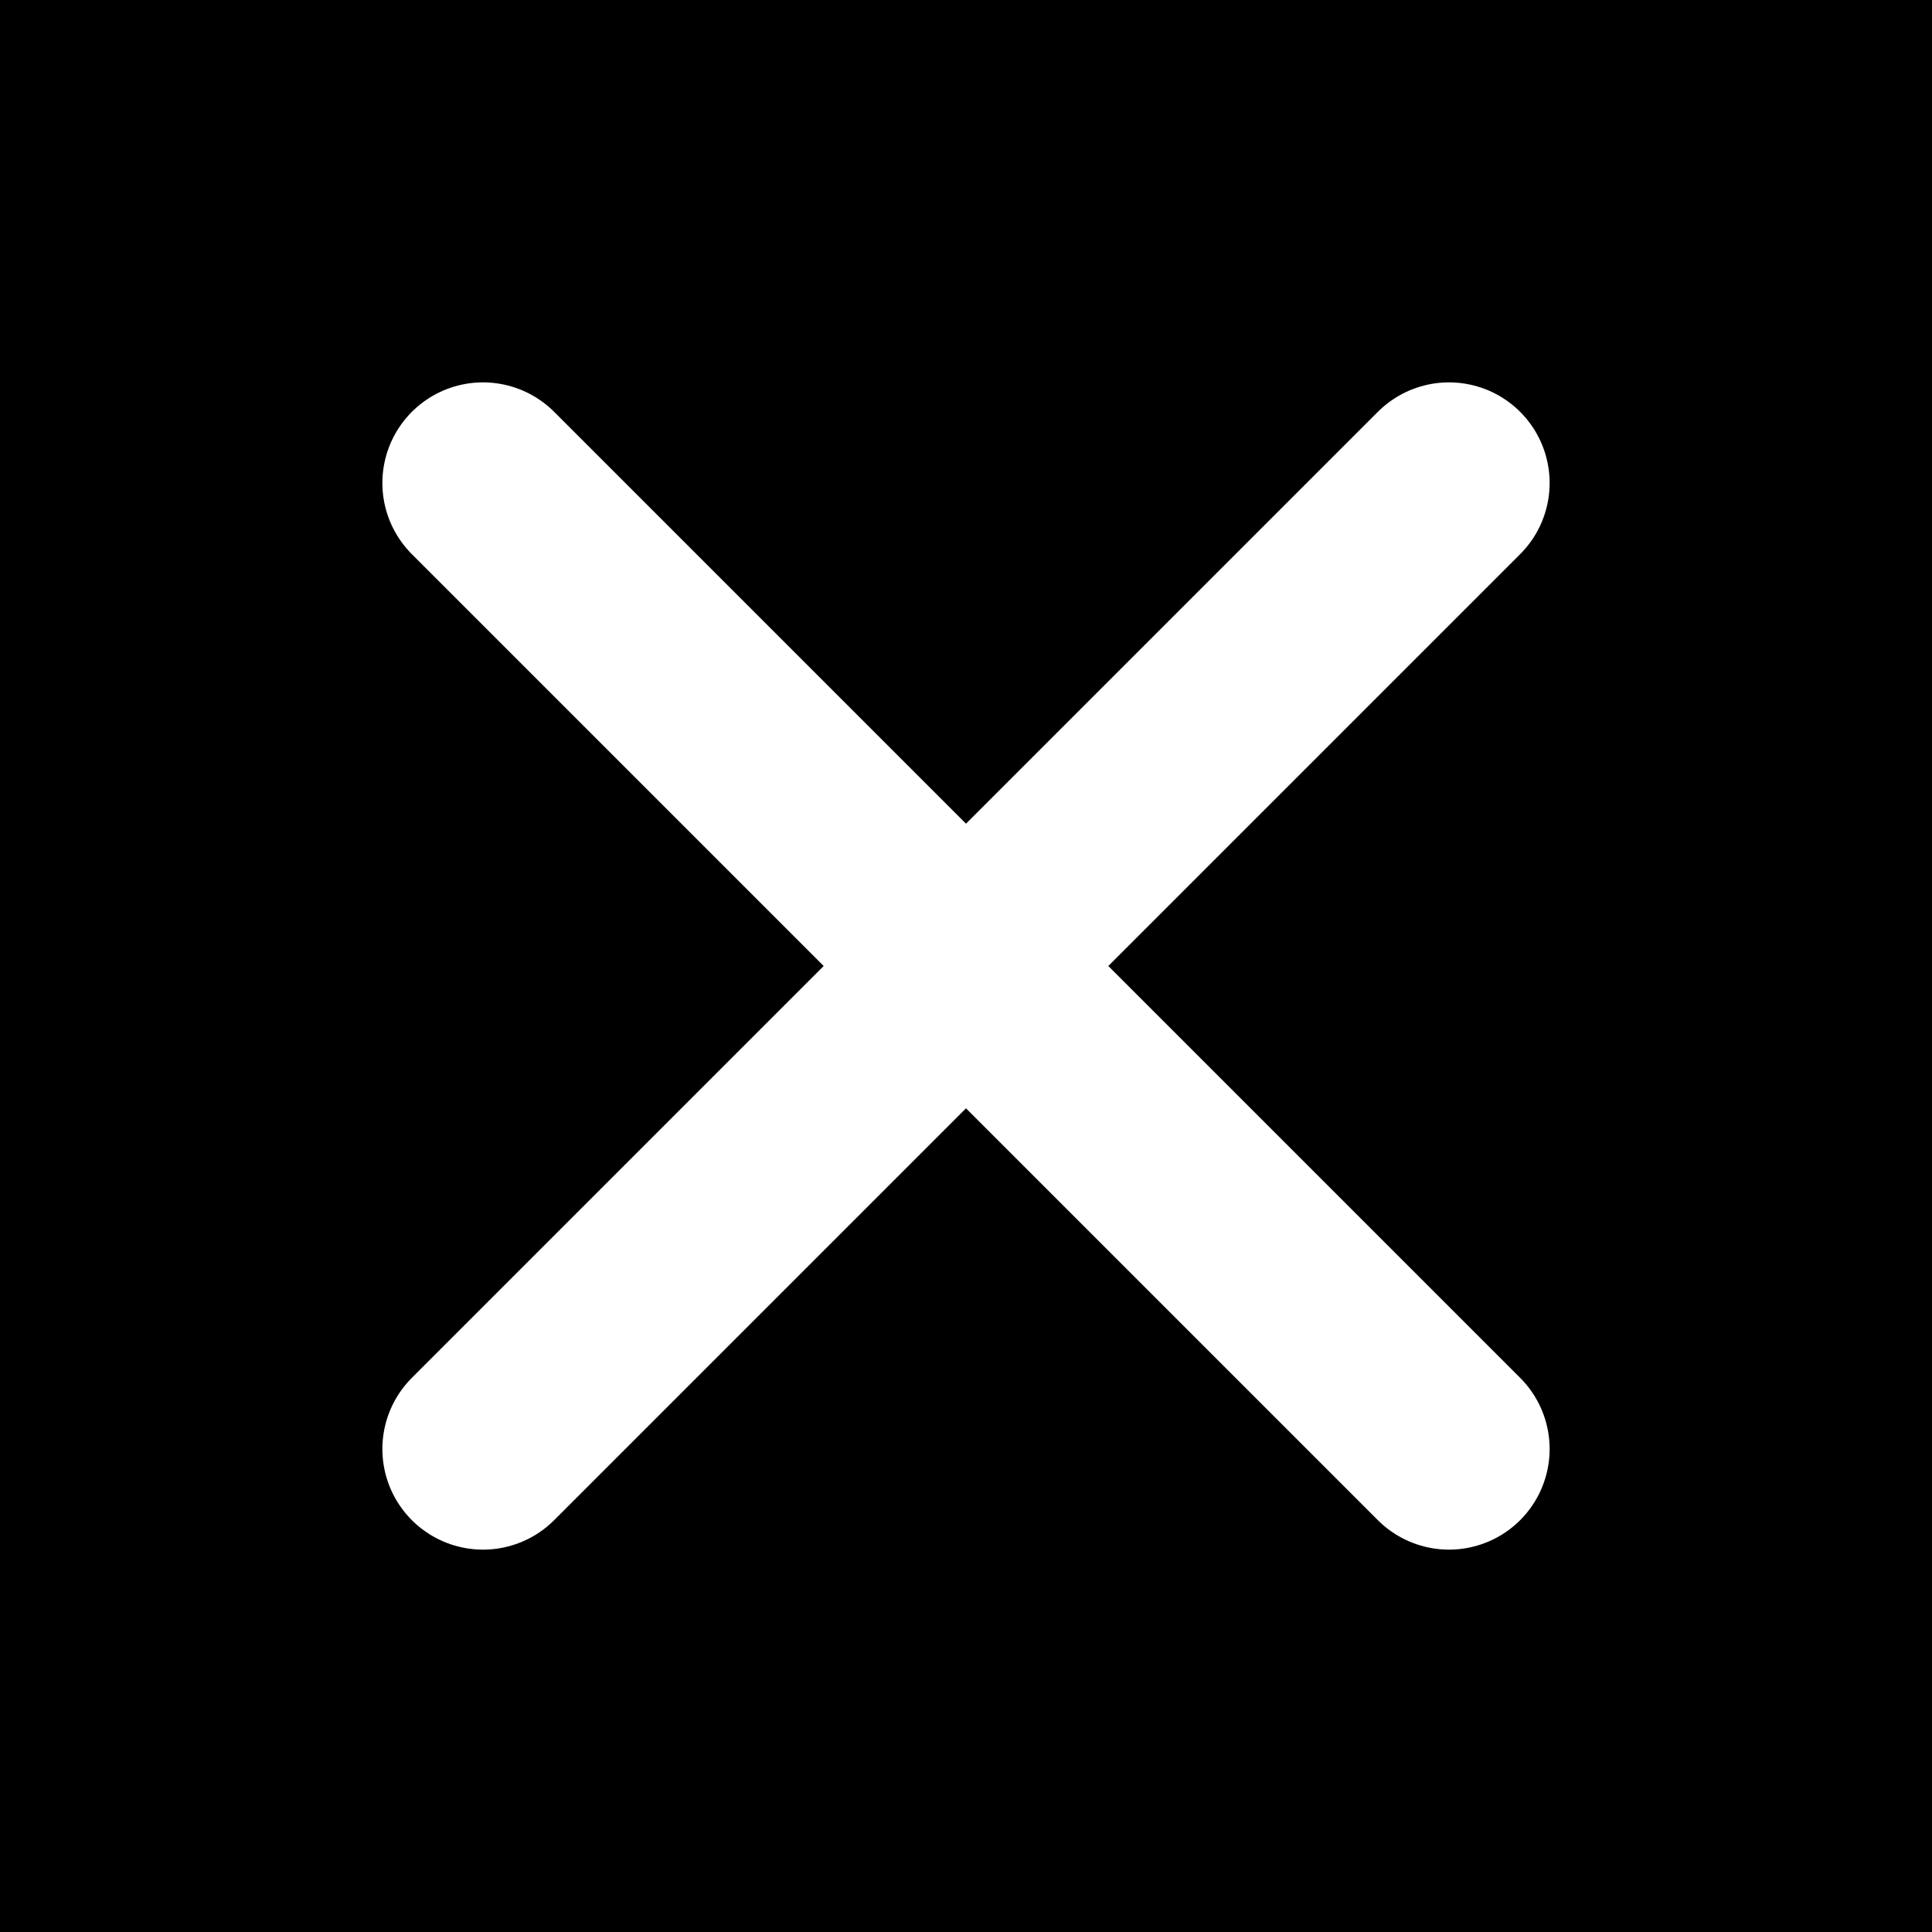
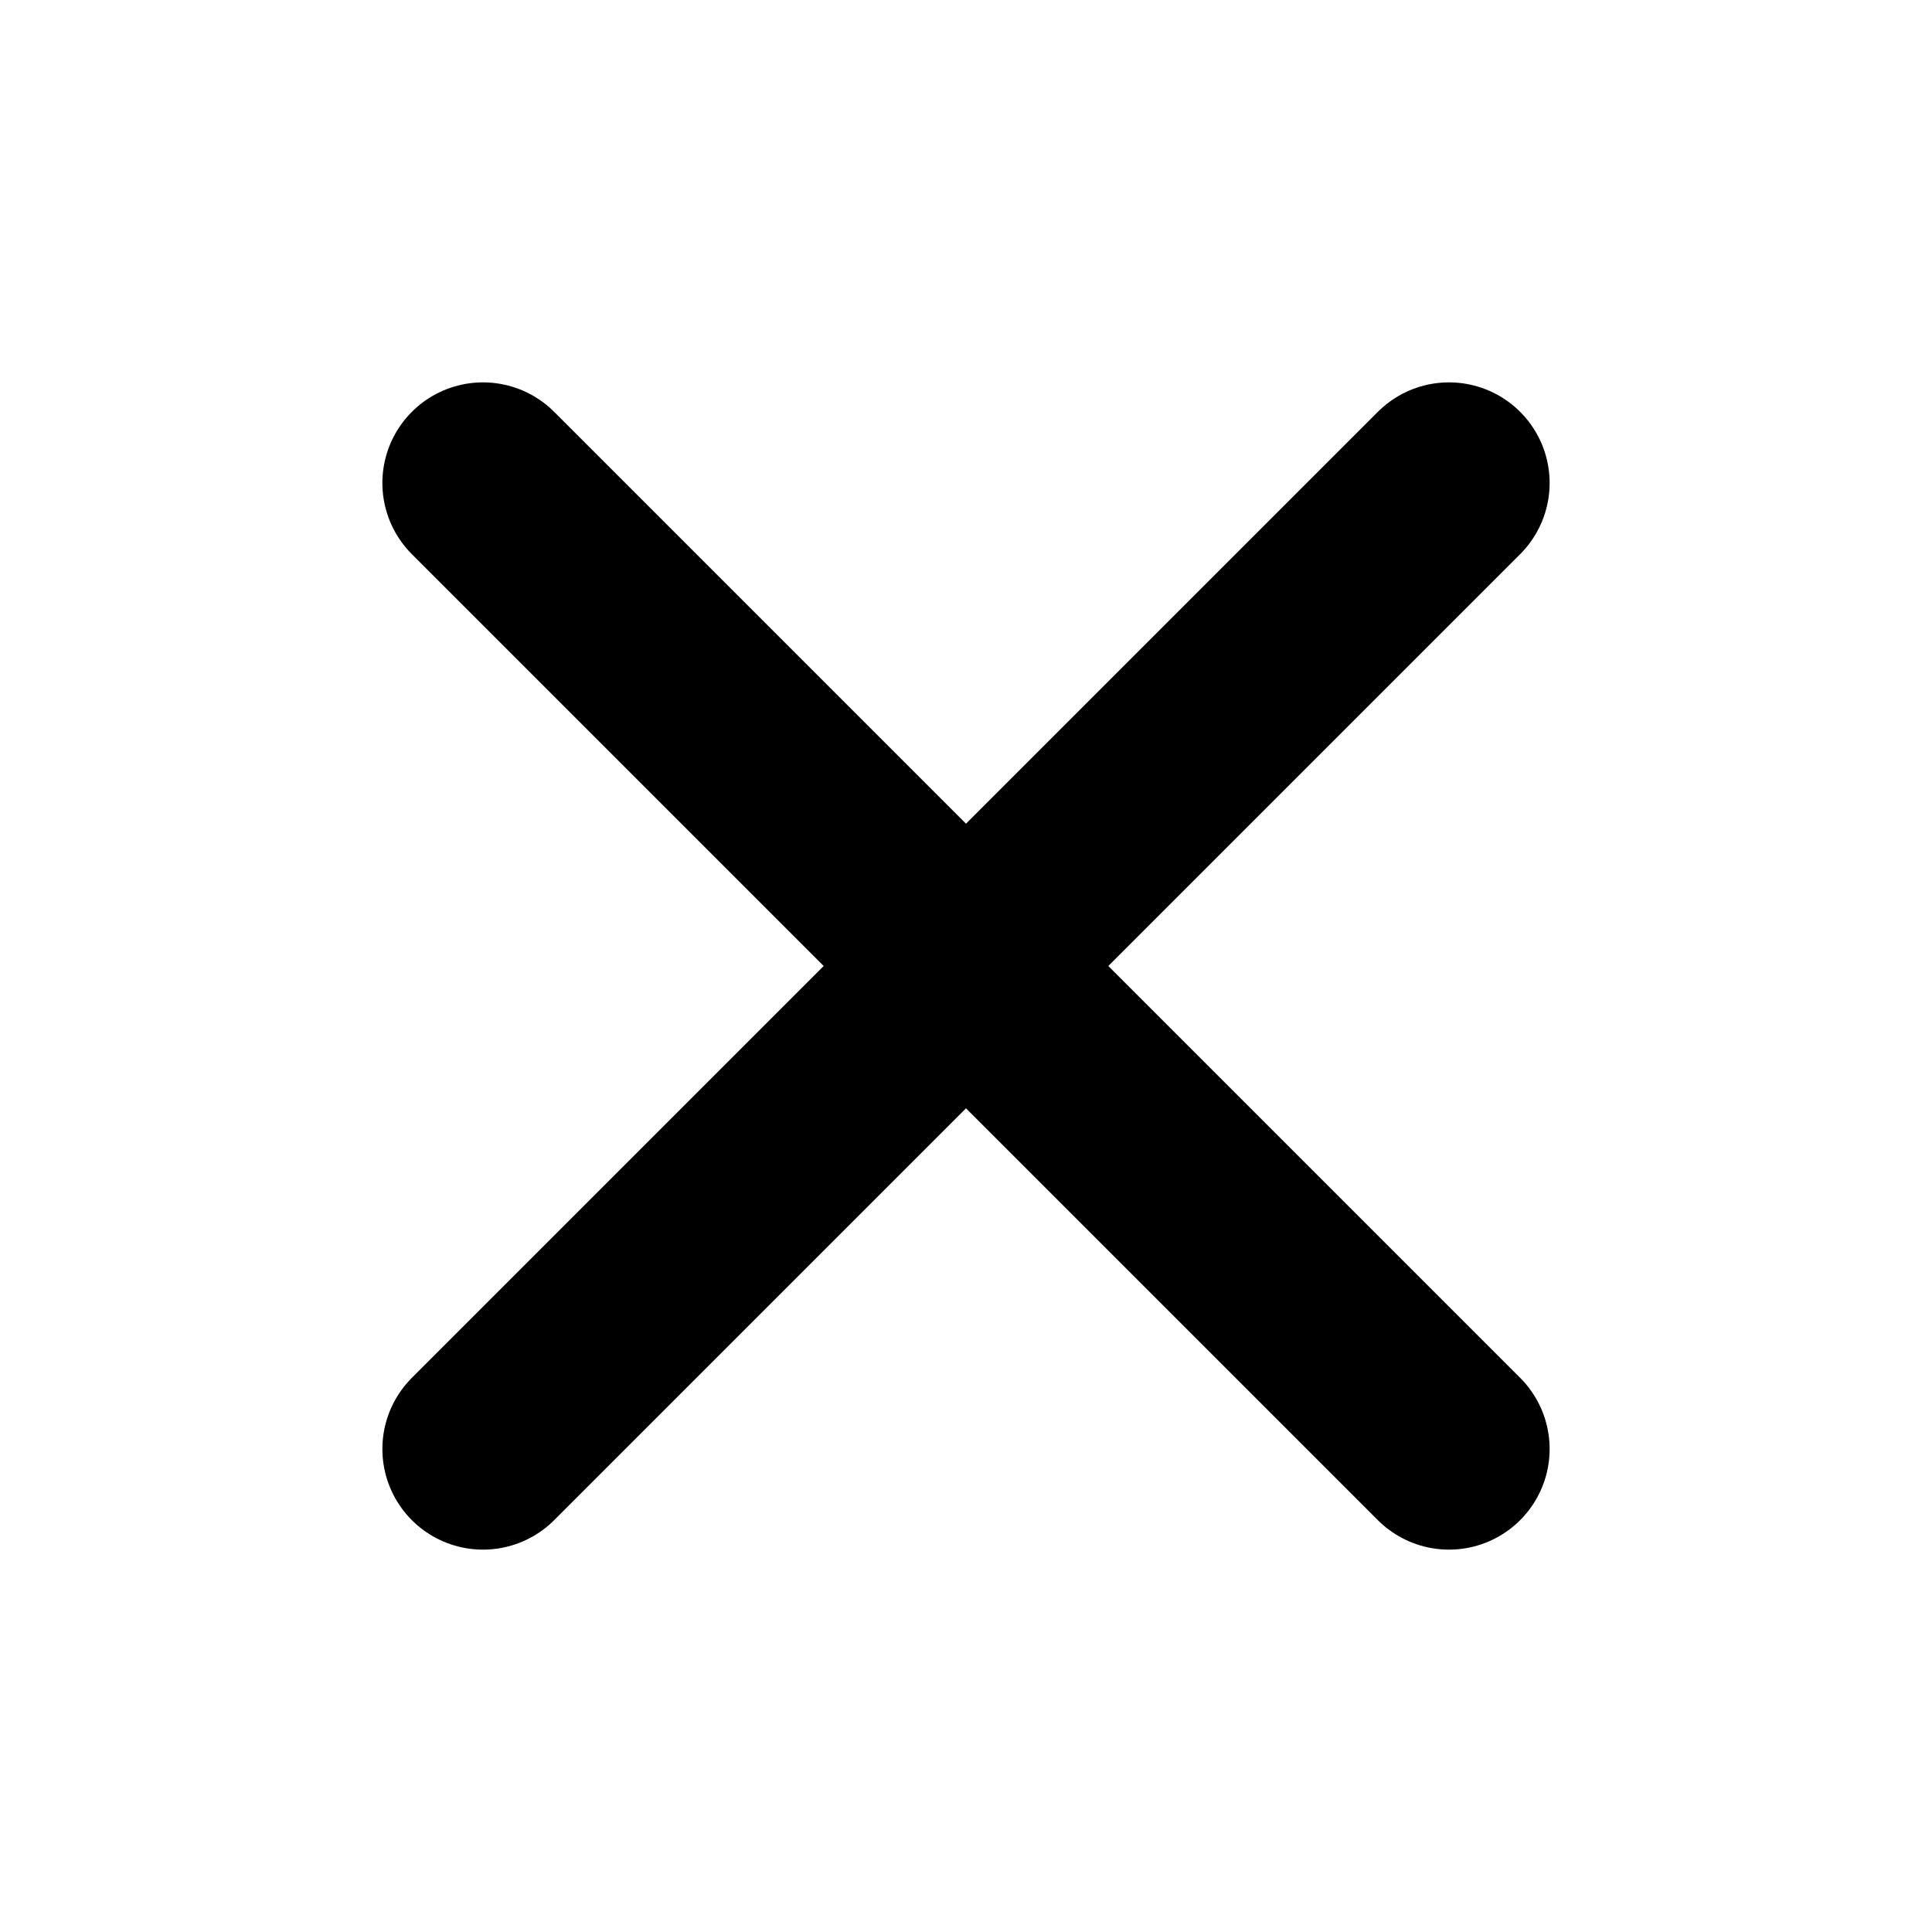
<svg xmlns="http://www.w3.org/2000/svg" viewBox="0 0 48 48" width="48" height="48">
-   <rect width="48" height="48" fill="#000000" />
-   <path d="M12 12L36 36M36 12L12 36" stroke="#ffffff" stroke-width="5" stroke-linecap="round" />
+   <rect width="48" height="48" fill="#ffffff" />
+   <path d="M12 12L36 36M36 12L12 36" stroke="#000000" stroke-width="5" stroke-linecap="round" />
</svg>
